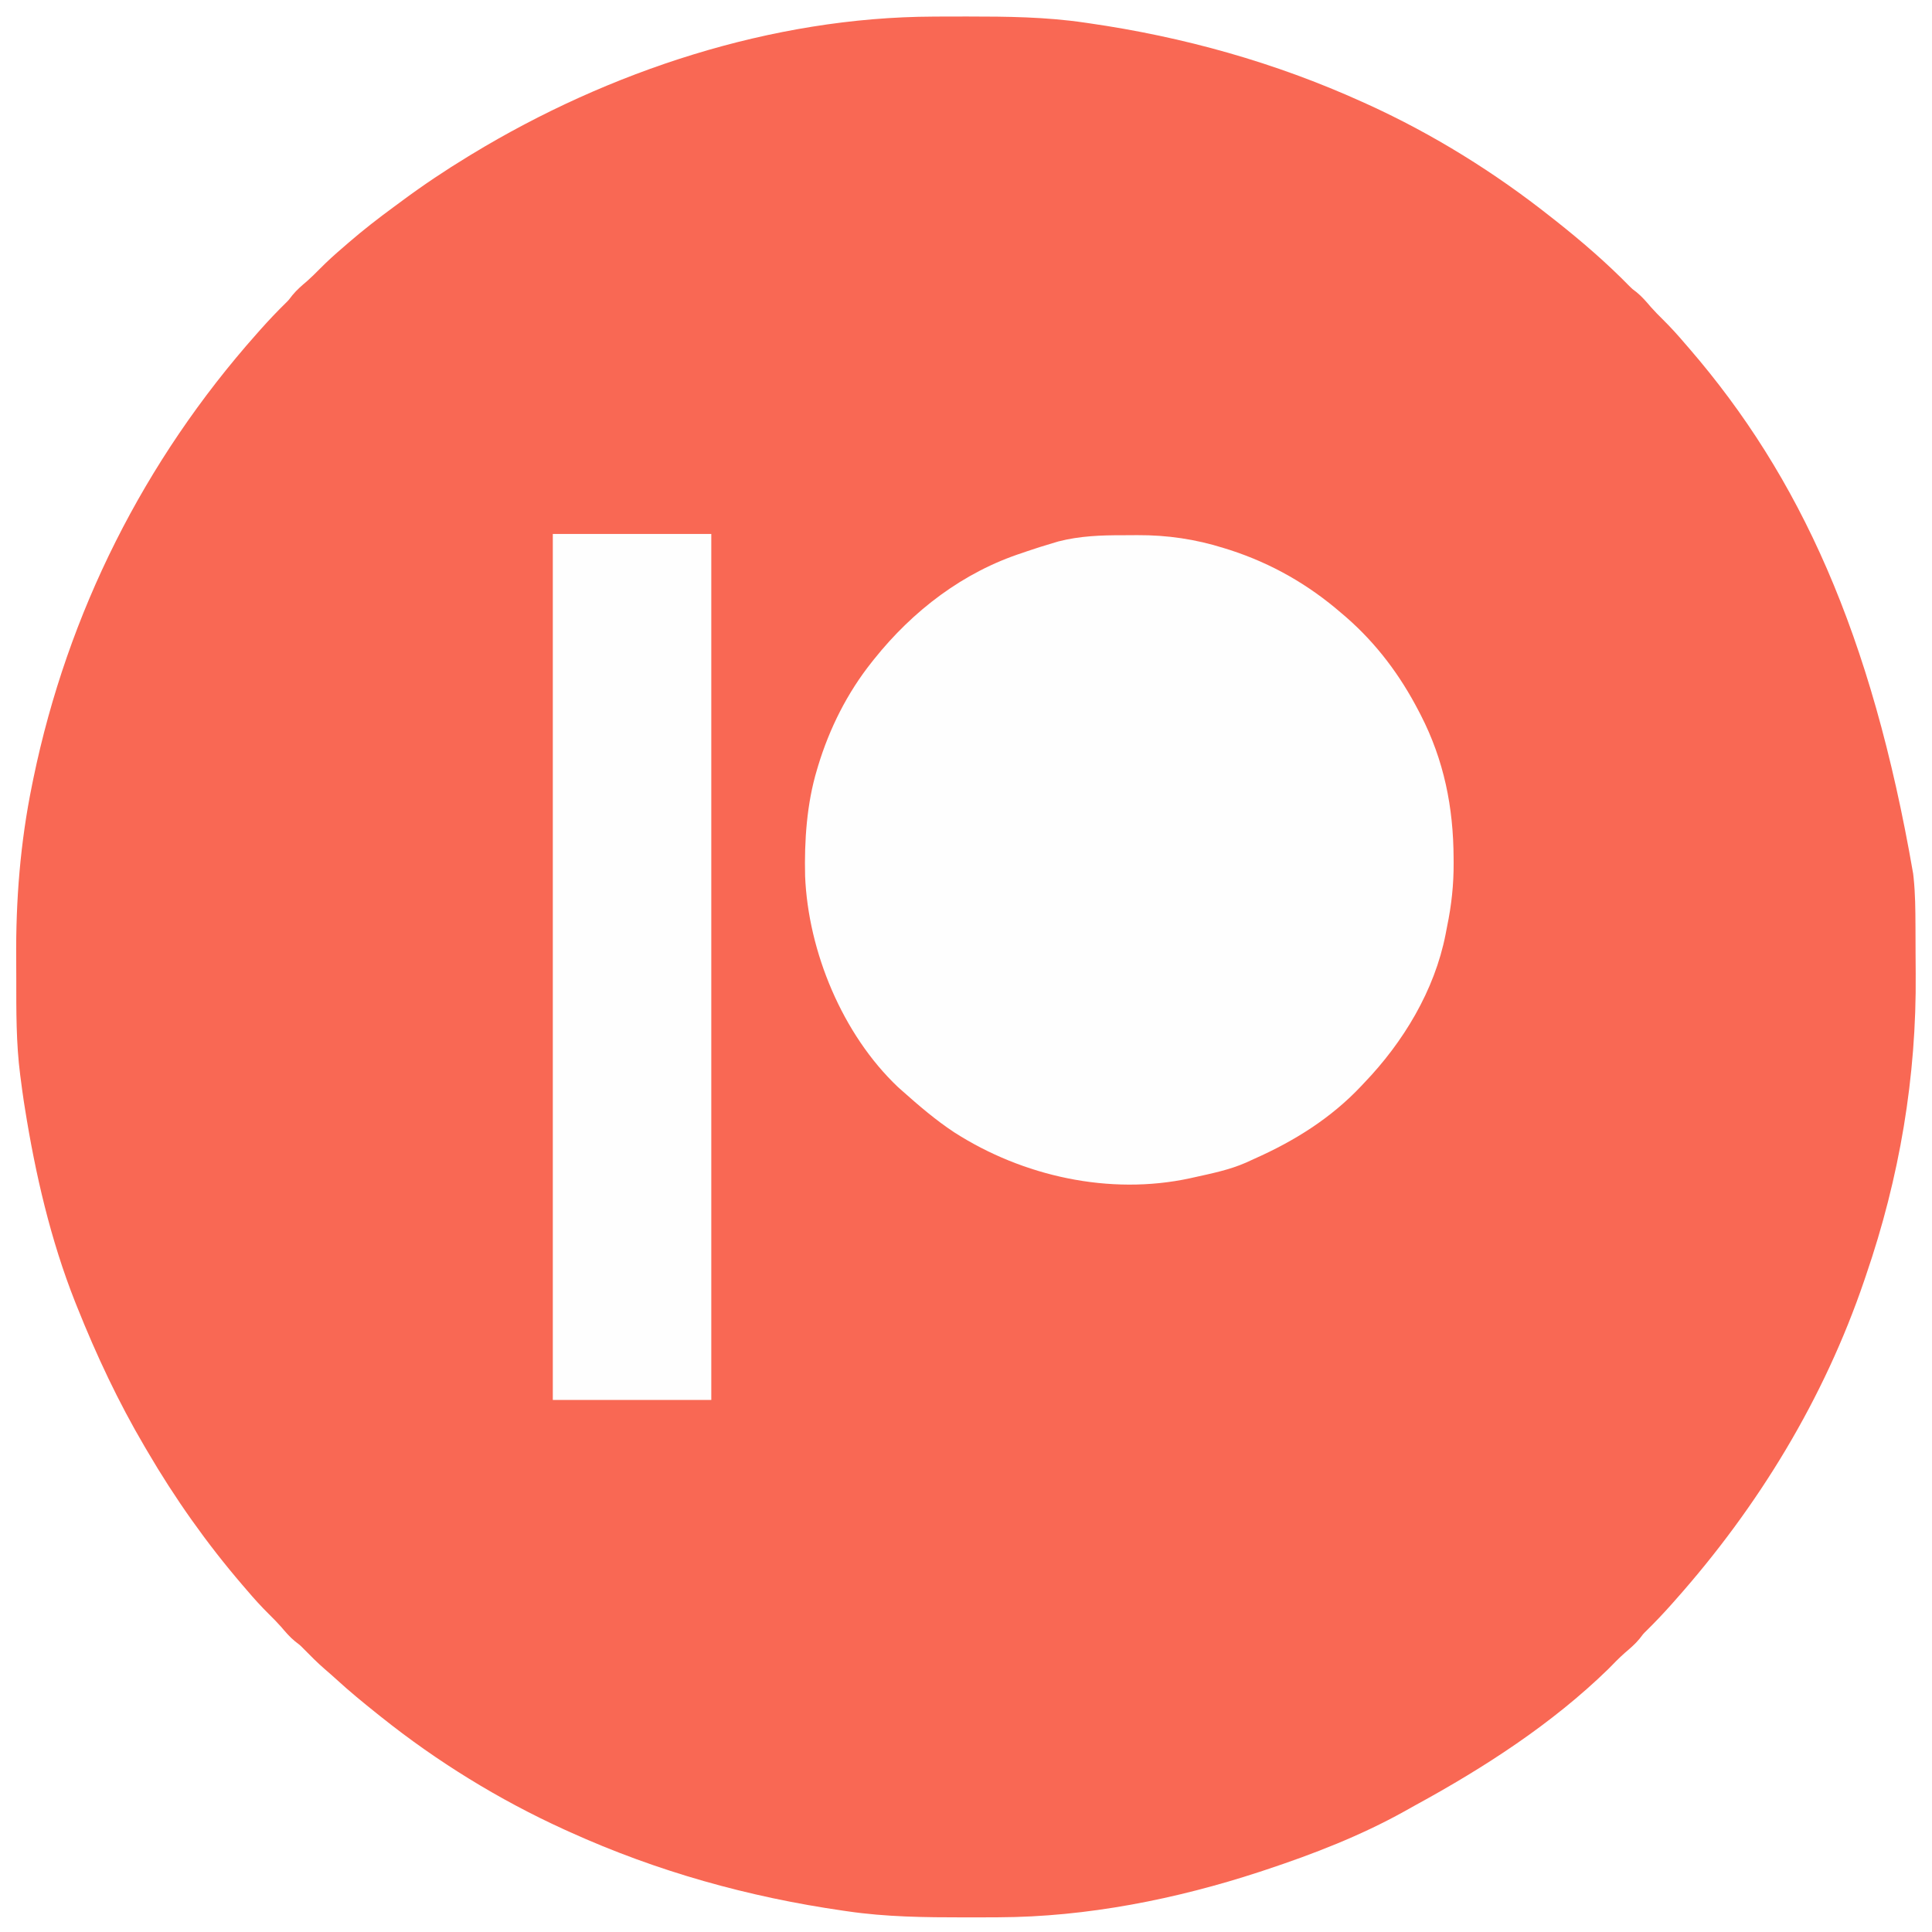
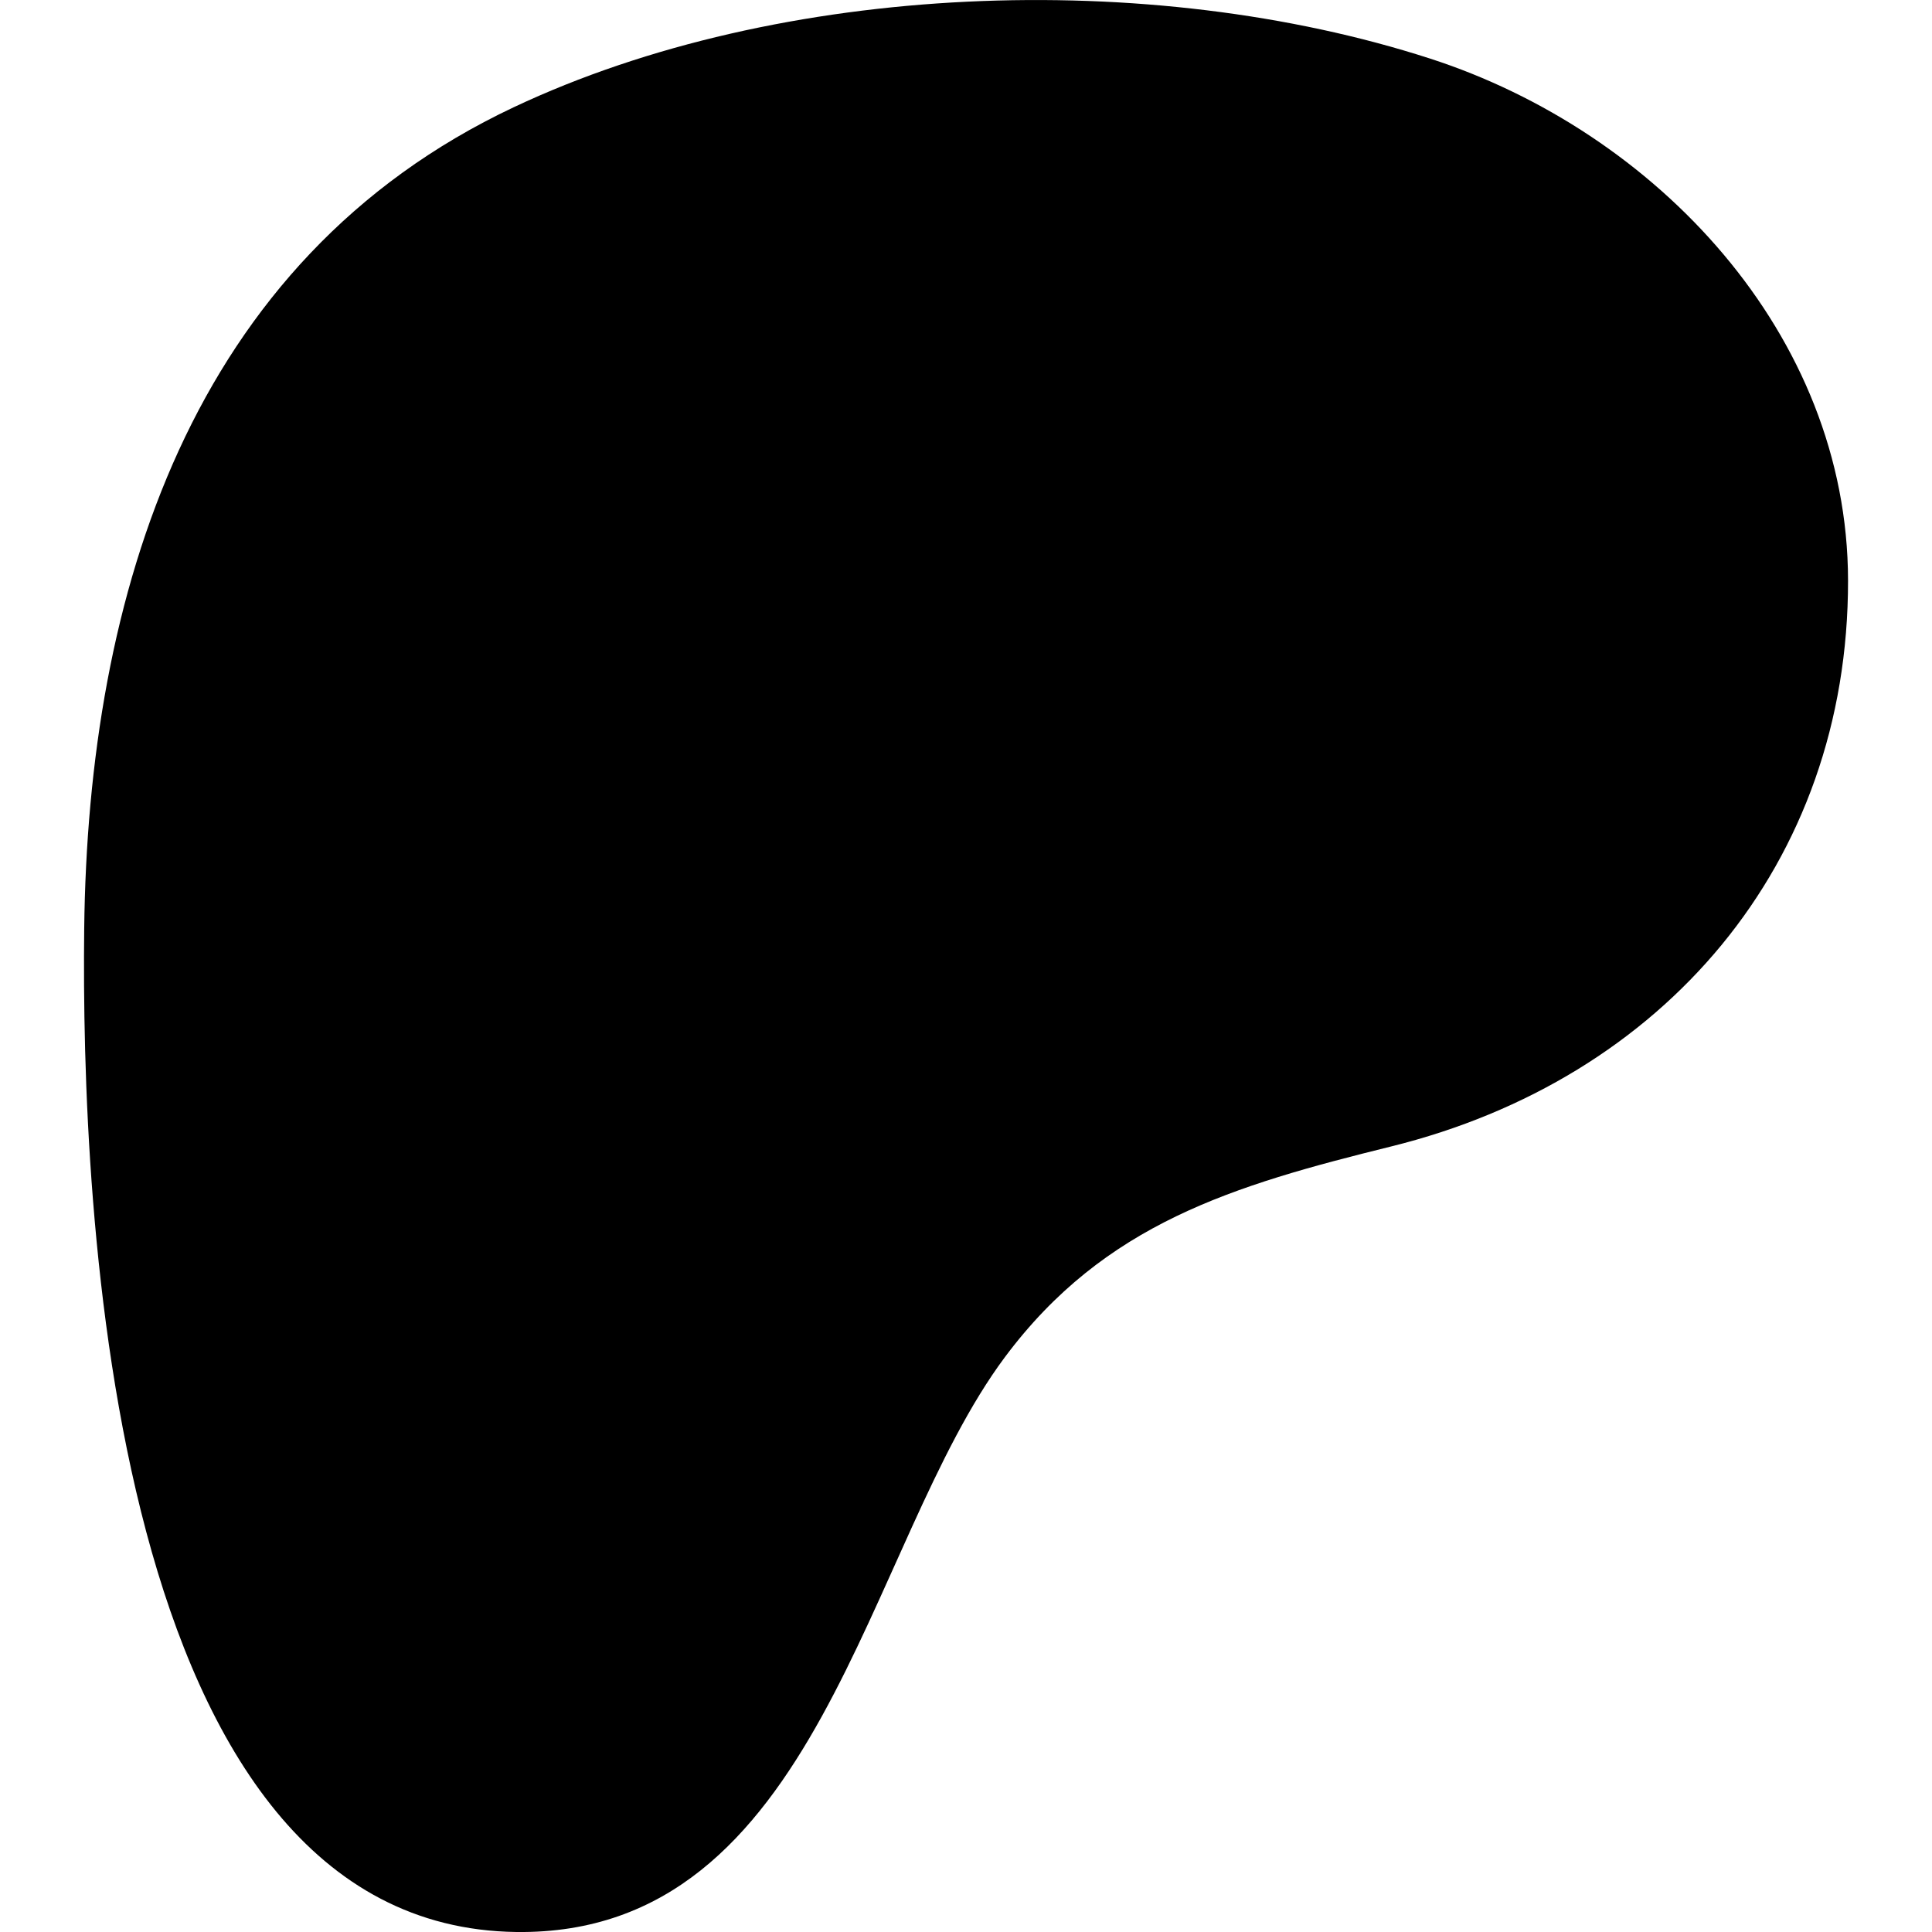
- <svg xmlns="http://www.w3.org/2000/svg" version="1.1" width="1024" height="1024">
-   <path d="M0 0 C1.907 -0.011 1.907 -0.011 3.853 -0.021 C7.937 -0.041 12.021 -0.046 16.105 -0.047 C16.802 -0.047 17.498 -0.047 18.215 -0.048 C39.054 -0.049 59.634 0.156 80.293 3.203 C80.984 3.303 81.675 3.402 82.387 3.505 C132.569 10.734 181.054 24.262 227.293 45.203 C228.311 45.663 229.329 46.124 230.378 46.598 C264.926 62.348 297.545 82.628 327.293 106.203 C328.136 106.864 328.979 107.526 329.848 108.207 C343.5 119.002 356.708 130.385 368.887 142.832 C370.412 144.371 370.412 144.371 372.793 146.141 C375.671 148.515 377.923 151.164 380.34 153.996 C382.406 156.331 384.572 158.516 386.793 160.703 C390.841 164.71 394.606 168.864 398.293 173.203 C399.092 174.125 399.891 175.046 400.715 175.996 C459.044 243.605 497.289 326.966 519.293 454.203 C519.421 455.329 519.421 455.329 519.552 456.477 C520.437 464.941 520.494 473.391 520.531 481.891 C520.535 482.686 520.539 483.482 520.544 484.302 C520.564 488.537 520.579 492.773 520.588 497.008 C520.597 500.429 520.617 503.849 520.65 507.269 C521.153 561.961 512.065 615.448 494.293 667.203 C493.99 668.1 493.686 668.998 493.374 669.922 C472.031 732.66 437.194 789.778 393.293 839.203 C392.585 840.004 391.878 840.804 391.148 841.629 C386.9 846.398 382.548 850.993 377.992 855.469 C376.163 857.271 376.163 857.271 374.293 859.766 C371.947 862.624 369.307 864.854 366.5 867.25 C363.44 869.958 360.606 872.865 357.762 875.797 C327.914 904.889 291.923 928.123 255.482 948.002 C253.478 949.101 251.486 950.22 249.496 951.344 C226.397 964.194 201.335 973.917 176.293 982.203 C175.214 982.561 174.135 982.919 173.023 983.288 C128.764 997.796 81.308 1007.233 34.586 1007.406 C33.314 1007.413 32.043 1007.42 30.733 1007.428 C26.649 1007.447 22.565 1007.452 18.48 1007.453 C17.784 1007.453 17.088 1007.454 16.371 1007.454 C-4.468 1007.455 -25.048 1007.25 -45.707 1004.203 C-46.398 1004.104 -47.089 1004.004 -47.801 1003.902 C-97.983 996.672 -146.468 983.144 -192.707 962.203 C-193.725 961.743 -194.743 961.283 -195.792 960.809 C-230.287 945.083 -263.085 924.866 -292.707 901.203 C-293.666 900.439 -293.666 900.439 -294.644 899.66 C-302.12 893.689 -309.496 887.654 -316.547 881.18 C-318.588 879.312 -320.669 877.504 -322.77 875.703 C-326.595 872.381 -330.126 868.803 -333.68 865.195 C-335.731 863.106 -335.731 863.106 -338.332 861.141 C-341.172 858.824 -343.379 856.193 -345.754 853.41 C-347.82 851.076 -349.986 848.89 -352.207 846.703 C-356.255 842.696 -360.022 838.543 -363.707 834.203 C-364.541 833.235 -365.375 832.267 -366.234 831.27 C-385.178 809.199 -402.044 785.312 -416.707 760.203 C-417.158 759.438 -417.609 758.673 -418.074 757.884 C-432.015 734.189 -443.51 709.696 -453.707 684.203 C-454.099 683.227 -454.49 682.251 -454.894 681.245 C-467.898 648.402 -476 613.341 -481.52 578.516 C-481.715 577.289 -481.91 576.062 -482.111 574.798 C-482.693 570.939 -483.215 567.075 -483.707 563.203 C-483.8 562.508 -483.893 561.813 -483.989 561.096 C-486.203 544.016 -486.082 526.835 -486.078 509.644 C-486.077 506.291 -486.091 502.94 -486.119 499.588 C-486.37 468.389 -483.967 437.829 -477.707 407.203 C-477.477 406.071 -477.247 404.939 -477.009 403.773 C-458.815 315.892 -418.291 235.285 -358.707 168.203 C-357.999 167.403 -357.292 166.602 -356.562 165.777 C-352.314 161.008 -347.962 156.413 -343.406 151.938 C-341.577 150.135 -341.577 150.135 -339.707 147.641 C-337.361 144.782 -334.721 142.552 -331.914 140.156 C-329.579 138.09 -327.394 135.924 -325.207 133.703 C-321.2 129.655 -317.045 125.891 -312.707 122.203 C-311.774 121.392 -310.84 120.581 -309.879 119.746 C-302.131 113.051 -294.092 106.823 -285.837 100.767 C-284.404 99.715 -282.974 98.659 -281.546 97.601 C-270.266 89.238 -258.7 81.505 -246.707 74.203 C-246.013 73.78 -245.319 73.356 -244.604 72.92 C-172.011 28.854 -85.569 0.317 0 0 Z " fill="#F96854" transform="translate(494.707,8.796875)" />
-   <path d="M0 0 C2.585 0.003 5.168 -0.02 7.752 -0.046 C23.566 -0.108 38.494 2.067 53.606 6.816 C54.697 7.157 55.789 7.498 56.914 7.849 C78.988 15.028 98.419 26.155 115.918 41.316 C116.747 42.022 117.576 42.728 118.43 43.456 C134.608 57.578 147.08 74.292 156.918 93.316 C157.232 93.918 157.547 94.521 157.87 95.141 C170.288 119.294 175.249 144.174 175.356 171.128 C175.362 171.951 175.368 172.774 175.375 173.622 C175.43 185.18 174.26 196.007 171.918 207.316 C171.645 208.734 171.373 210.152 171.103 211.571 C165.272 241.283 148.708 268.675 127.918 290.316 C127.454 290.811 126.989 291.307 126.51 291.818 C110.413 308.951 91.116 320.998 69.731 330.508 C68.255 331.166 66.788 331.843 65.324 332.527 C56.632 336.353 47.155 338.273 37.918 340.316 C37.164 340.485 36.41 340.655 35.634 340.829 C-6.928 350.018 -52.903 339.814 -89.245 316.526 C-99.184 309.979 -108.205 302.215 -117.082 294.316 C-118.099 293.411 -118.099 293.411 -119.136 292.488 C-148.55 264.622 -166.746 220.664 -168.363 180.605 C-168.8 161.985 -167.478 142.224 -162.082 124.316 C-161.876 123.623 -161.671 122.931 -161.459 122.218 C-155.435 102.368 -146.017 83.566 -133.082 67.316 C-132.656 66.778 -132.23 66.241 -131.791 65.687 C-111.22 39.959 -84.611 19.537 -53.082 9.316 C-52.295 9.042 -51.509 8.769 -50.699 8.488 C-46.282 6.955 -41.81 5.595 -37.332 4.253 C-36.264 3.932 -35.197 3.611 -34.097 3.281 C-22.797 0.387 -11.592 -0.029 0 0 Z " fill="#FEFEFE" transform="translate(595.0818,283.6843)" />
-   <path d="M0 0 C27.72 0 55.44 0 84 0 C84 151.47 84 302.94 84 459 C56.28 459 28.56 459 0 459 C0 307.53 0 156.06 0 0 Z " fill="#FEFEFE" transform="translate(293,283)" />
+ <svg xmlns="http://www.w3.org/2000/svg" role="img" viewBox="0 0 24 24">
+   <path d="M22.957 7.21c-.004-3.064-2.391-5.576-5.191-6.482-3.478-1.125-8.064-.962-11.384.604C2.357 3.231 1.093 7.391 1.046 11.54c-.039 3.411.302 12.396 5.369 12.46 3.765.047 4.326-4.804 6.068-7.141 1.24-1.662 2.836-2.132 4.801-2.618 3.376-.836 5.678-3.501 5.673-7.031Z" />
</svg>
